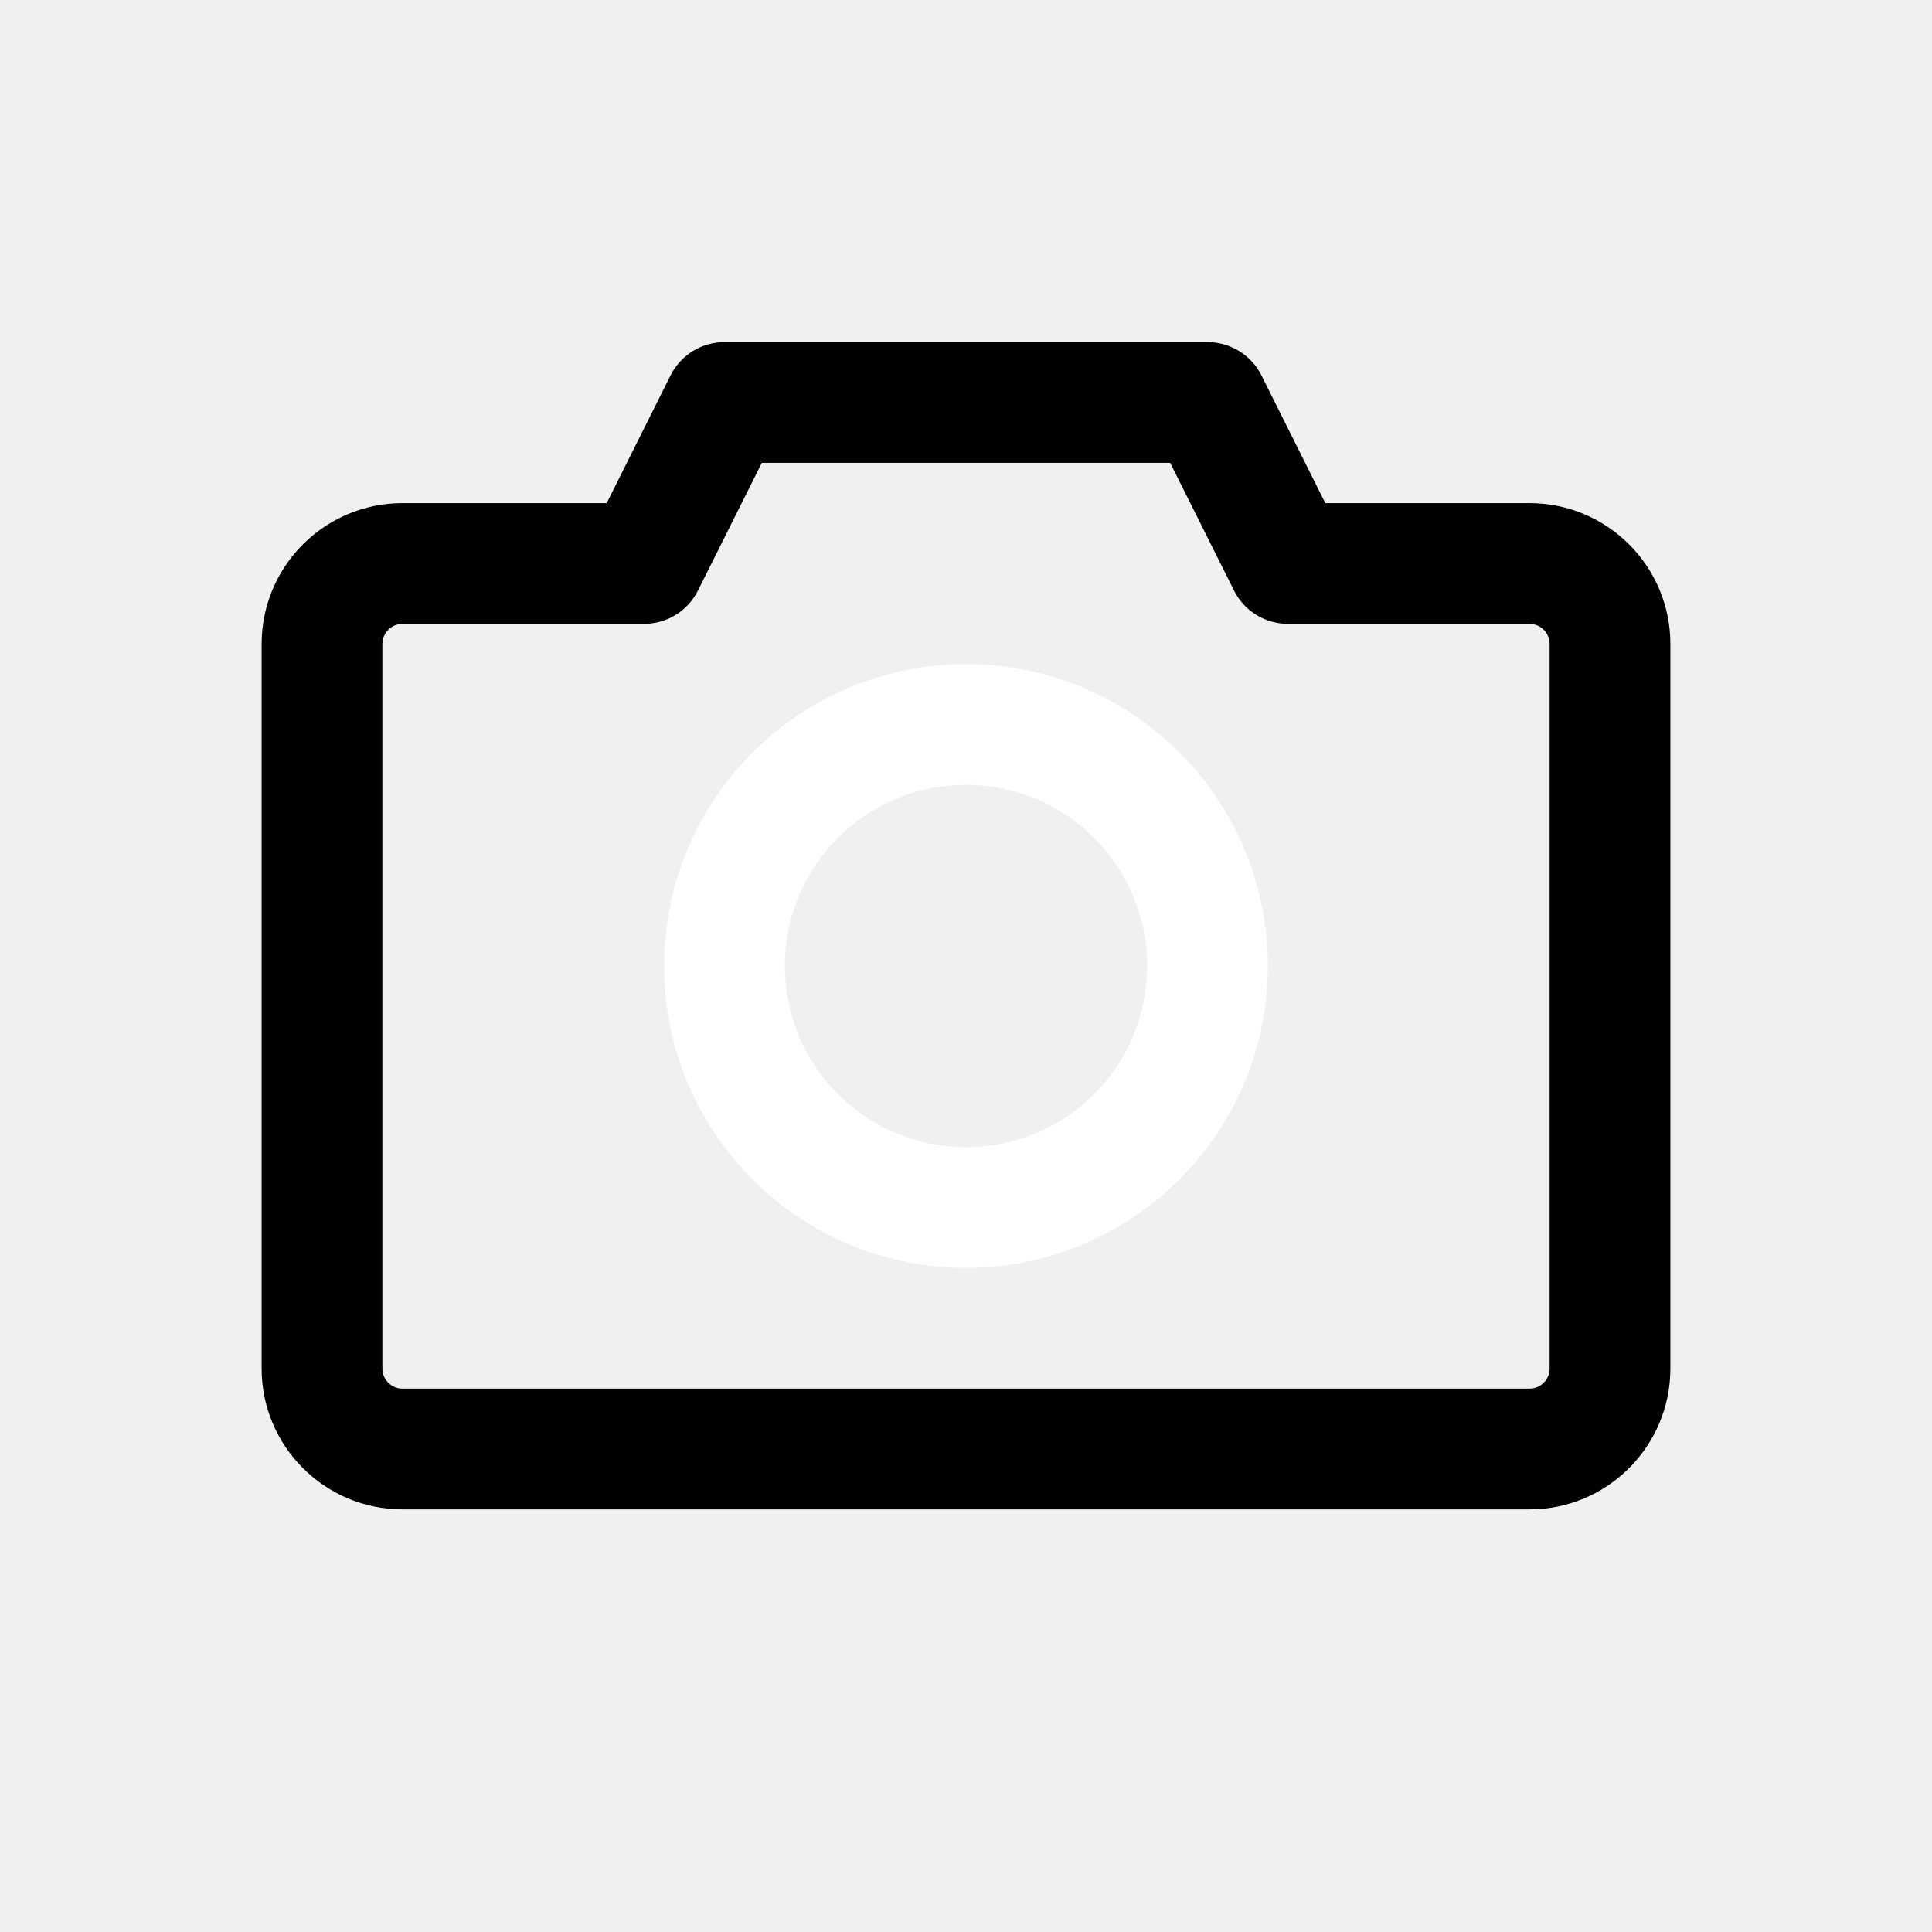
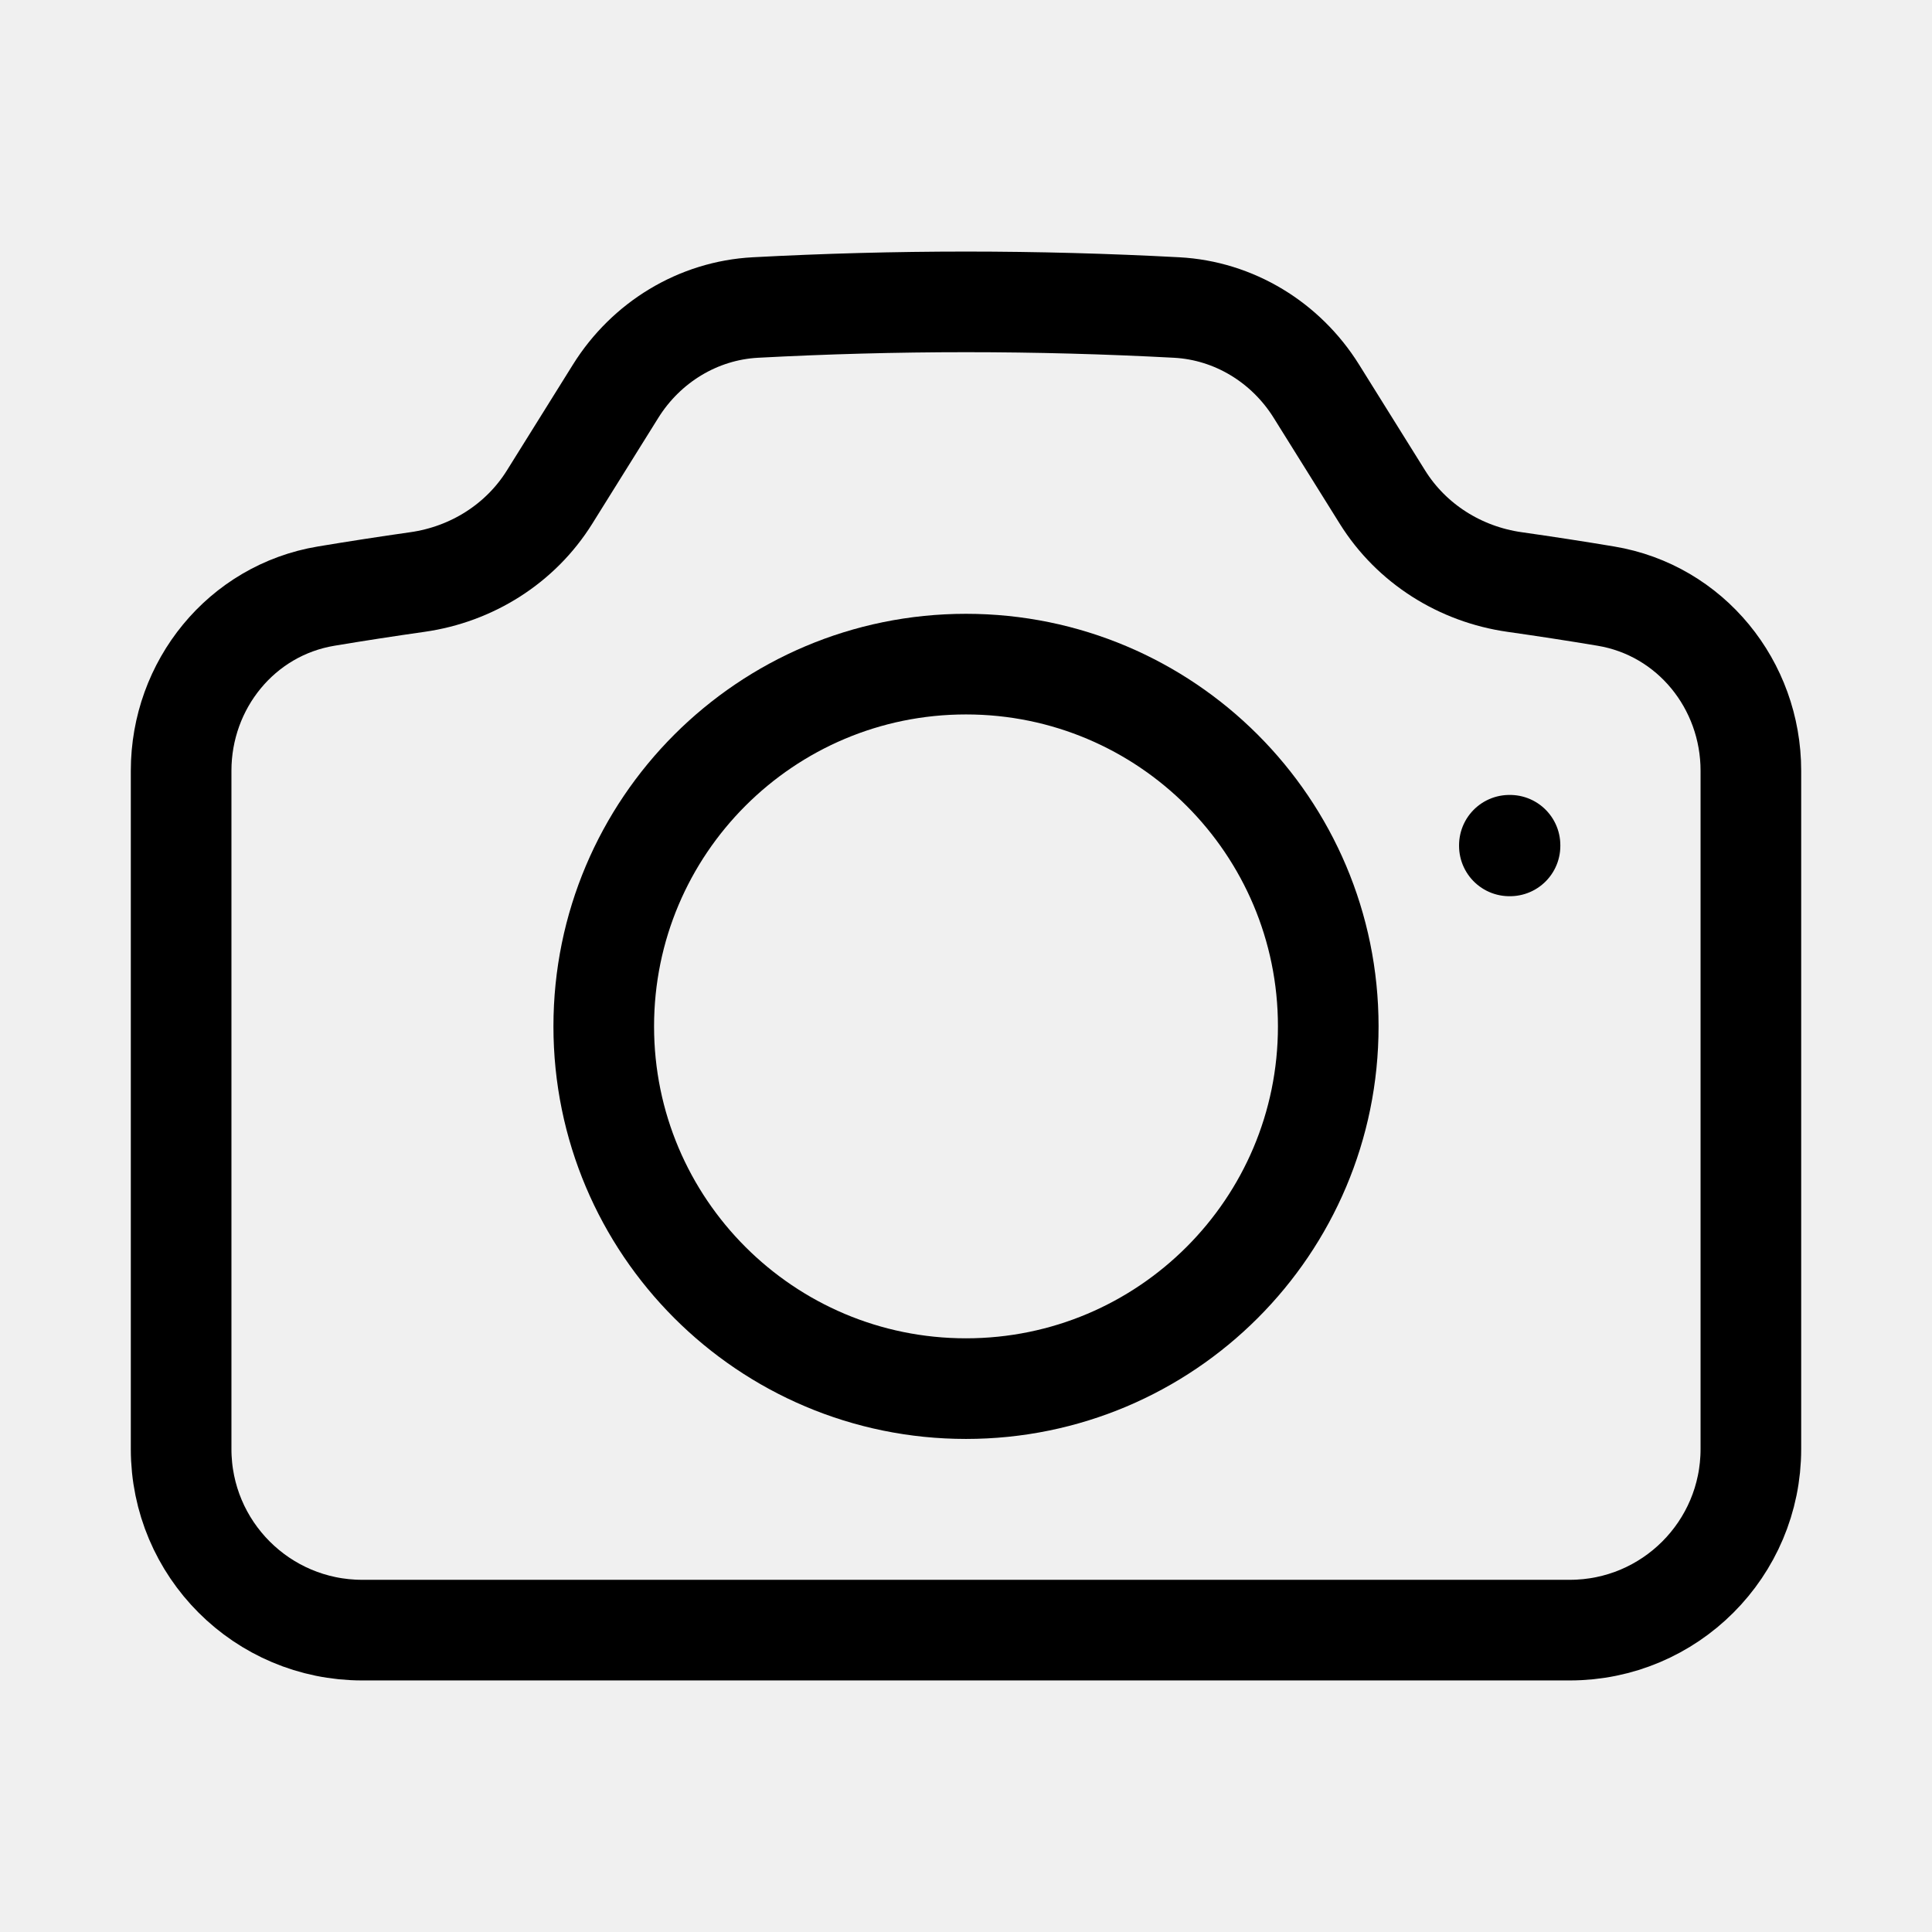
- <svg xmlns="http://www.w3.org/2000/svg" width="24" height="24" fill="none" viewBox="0 0 24 24">
-   <path d="M9 5V4.25C8.716 4.25 8.456 4.41 8.329 4.665L9 5ZM15 5L15.671 4.665C15.544 4.41 15.284 4.25 15 4.25V5ZM8 7V7.75C8.284 7.75 8.544 7.59 8.671 7.335L8 7ZM16 7L15.329 7.335C15.456 7.59 15.716 7.75 16 7.75V7ZM9 5.75H15V4.25H9V5.75ZM8.671 7.335L9.671 5.335L8.329 4.665L7.329 6.665L8.671 7.335ZM5 7.75H8V6.25H5V7.75ZM4.75 8C4.75 7.862 4.862 7.75 5 7.75V6.25C4.034 6.25 3.25 7.034 3.25 8H4.75ZM4.75 17V8H3.25V17H4.75ZM5 17.25C4.862 17.25 4.75 17.138 4.75 17H3.25C3.25 17.966 4.034 18.75 5 18.75V17.25ZM19 17.25H5V18.75H19V17.25ZM19.25 17C19.25 17.138 19.138 17.25 19 17.25V18.75C19.966 18.75 20.75 17.966 20.75 17H19.25ZM19.25 8V17H20.75V8H19.25ZM19 7.75C19.138 7.75 19.25 7.862 19.25 8H20.75C20.75 7.034 19.966 6.25 19 6.25V7.75ZM16 7.75H19V6.25H16V7.75ZM14.329 5.335L15.329 7.335L16.671 6.665L15.671 4.665L14.329 5.335Z" fill="currentColor" />
-   <path fill-rule="evenodd" clip-rule="evenodd" d="M12 15C13.657 15 15 13.657 15 12C15 10.343 13.657 9 12 9C10.343 9 9 10.343 9 12C9 13.657 10.343 15 12 15Z" stroke="white" stroke-width="1.5" stroke-linecap="round" stroke-linejoin="round" />
+ <svg xmlns="http://www.w3.org/2000/svg" width="24" height="24" viewBox="0 0 24 24" fill="none">
+   <path d="M6.827 6.175C6.466 6.754 5.861 7.134 5.186 7.23C4.807 7.284 4.429 7.342 4.052 7.405C2.999 7.58 2.25 8.507 2.25 9.574V18C2.25 19.243 3.257 20.25 4.5 20.25H19.5C20.743 20.25 21.75 19.243 21.75 18V9.574C21.75 8.507 21.001 7.58 19.948 7.405C19.572 7.342 19.193 7.284 18.814 7.23C18.139 7.134 17.534 6.754 17.173 6.175L16.352 4.859C15.973 4.252 15.329 3.858 14.616 3.82C13.75 3.774 12.877 3.75 12 3.75C11.123 3.75 10.25 3.774 9.384 3.82C8.671 3.858 8.027 4.252 7.648 4.859L6.827 6.175Z" stroke="currentColor" stroke-width="1.25" stroke-linecap="round" stroke-linejoin="round" />
+   <path d="M16.5 12.75C16.5 15.235 14.485 17.25 12 17.25C9.515 17.25 7.5 15.235 7.5 12.75C7.5 10.265 9.515 8.25 12 8.25C14.485 8.25 16.5 10.265 16.5 12.75Z" stroke="currentColor" stroke-width="1.25" stroke-linecap="round" stroke-linejoin="round" />
+   <path d="M18.75 10.5H18.758V10.508H18.75V10.5Z" stroke="currentColor" stroke-width="1.25" stroke-linecap="round" stroke-linejoin="round" />
</svg>
